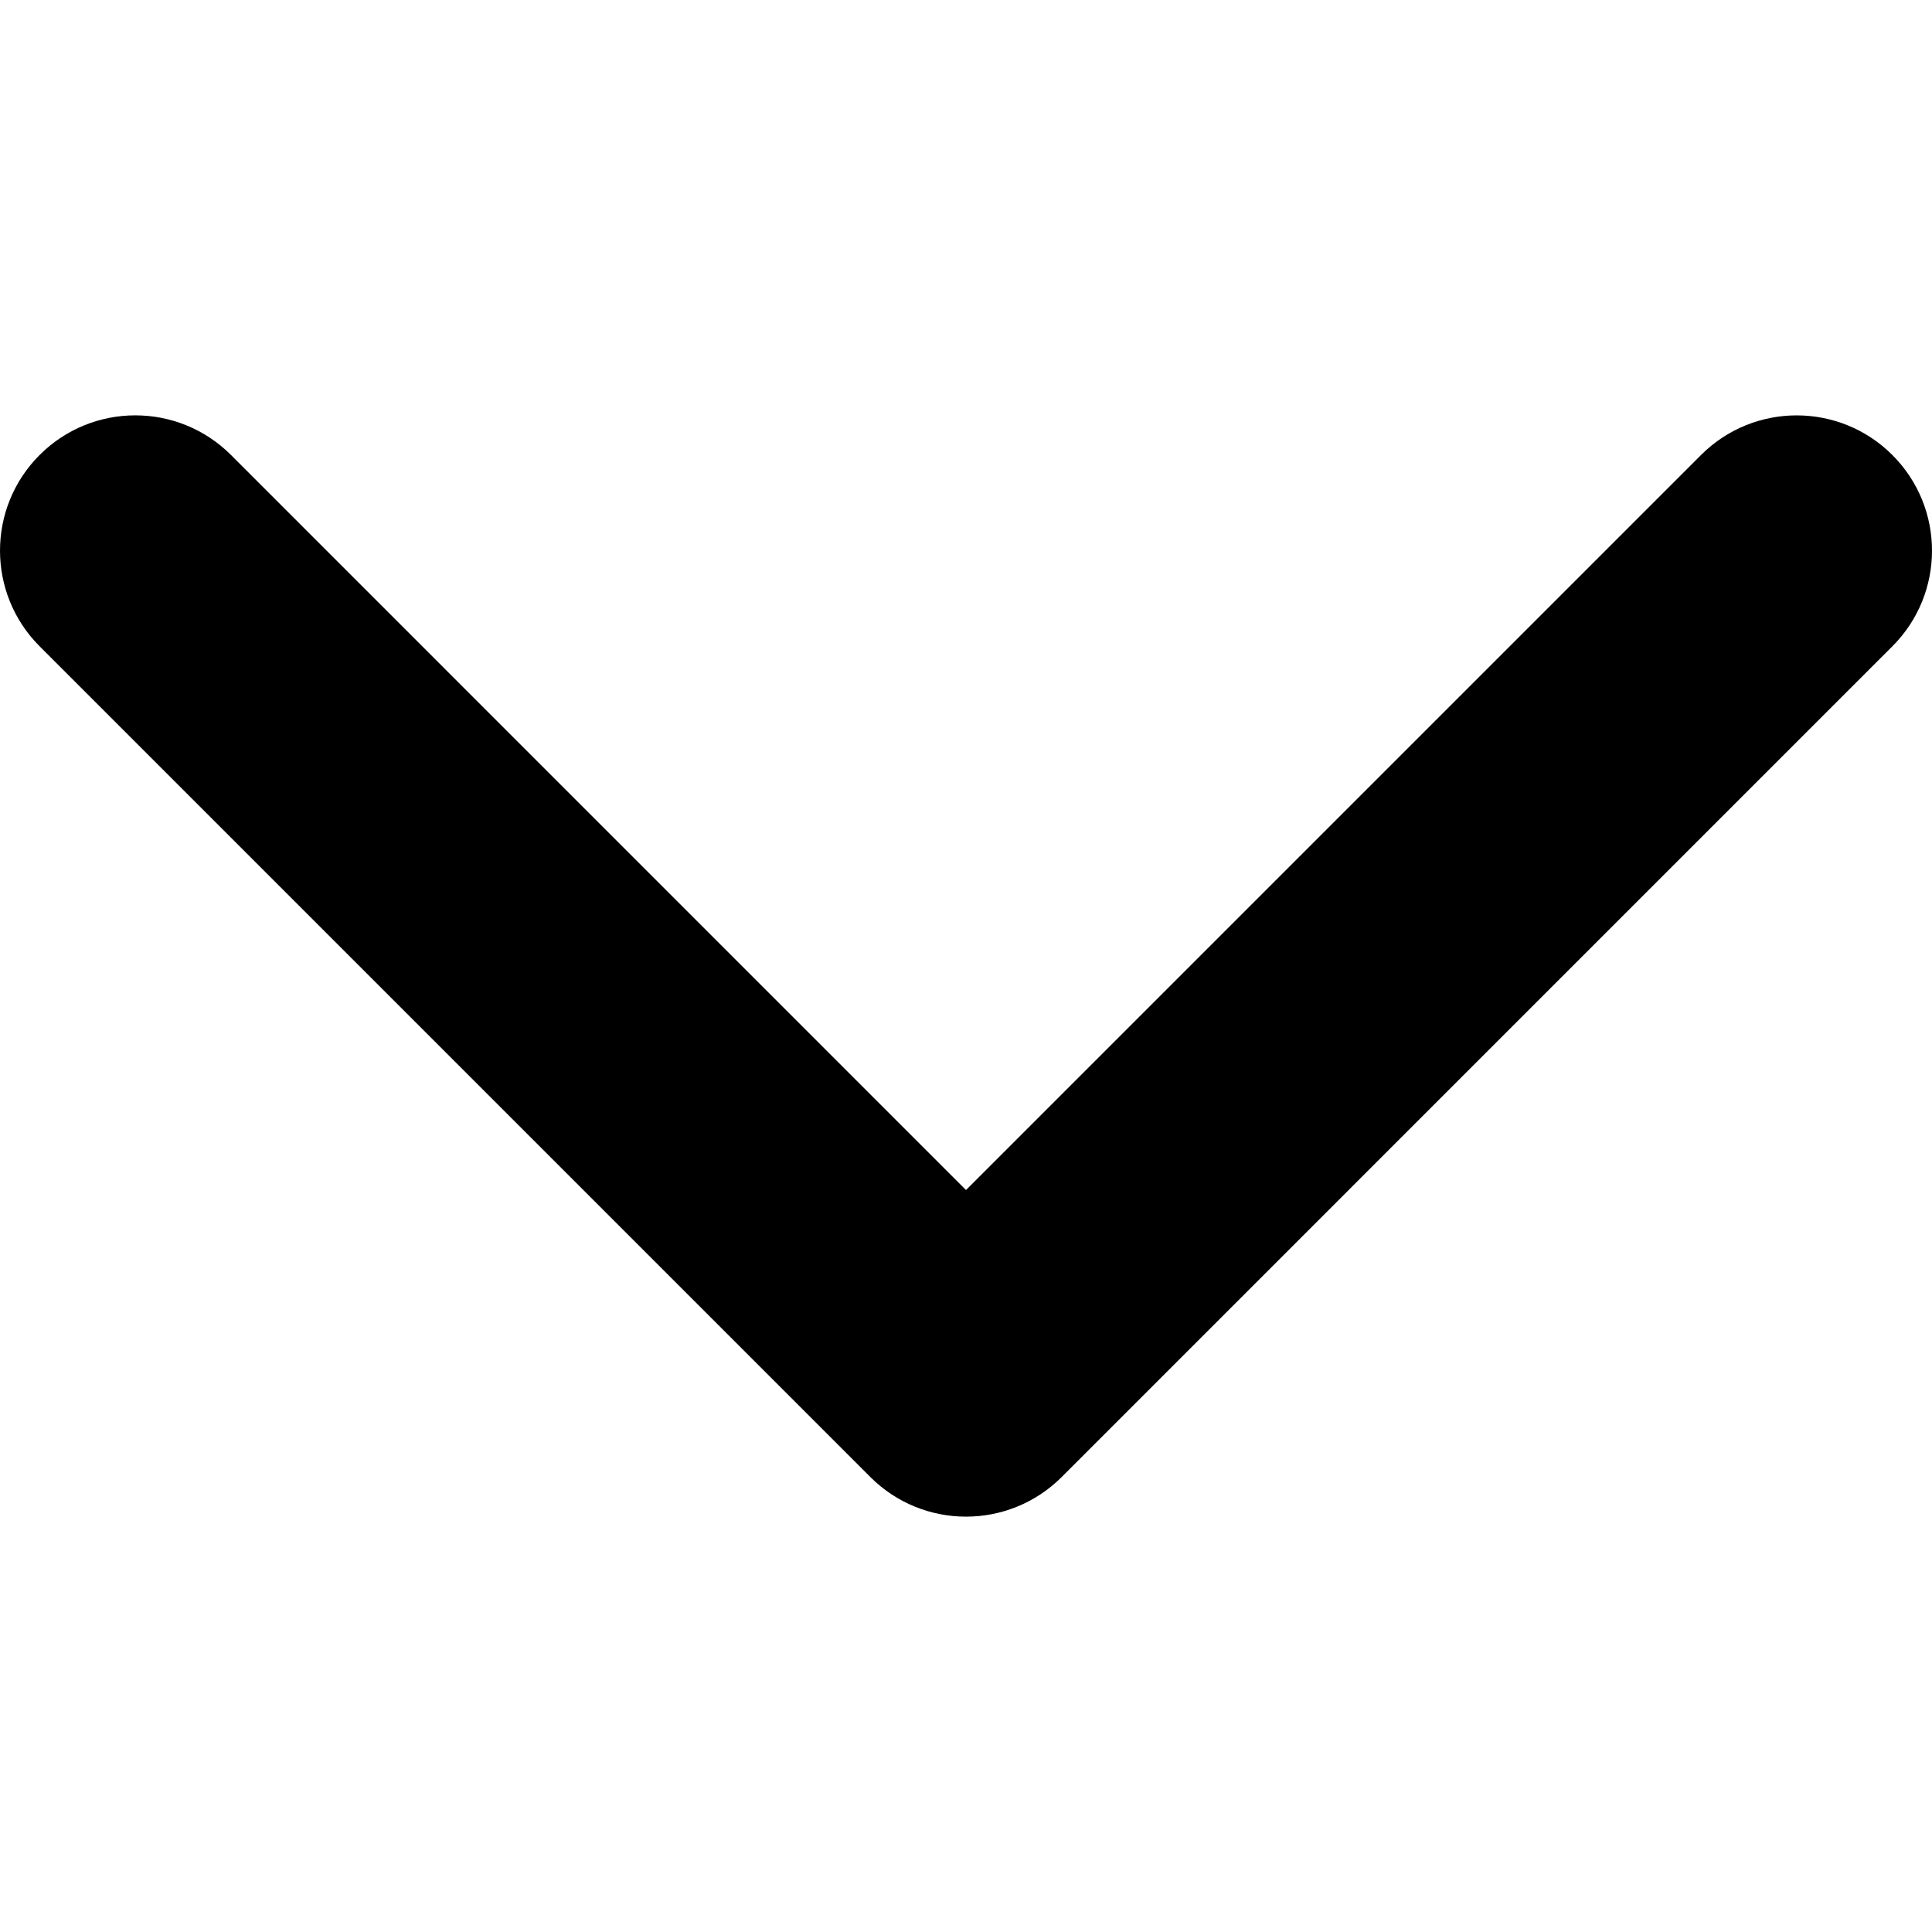
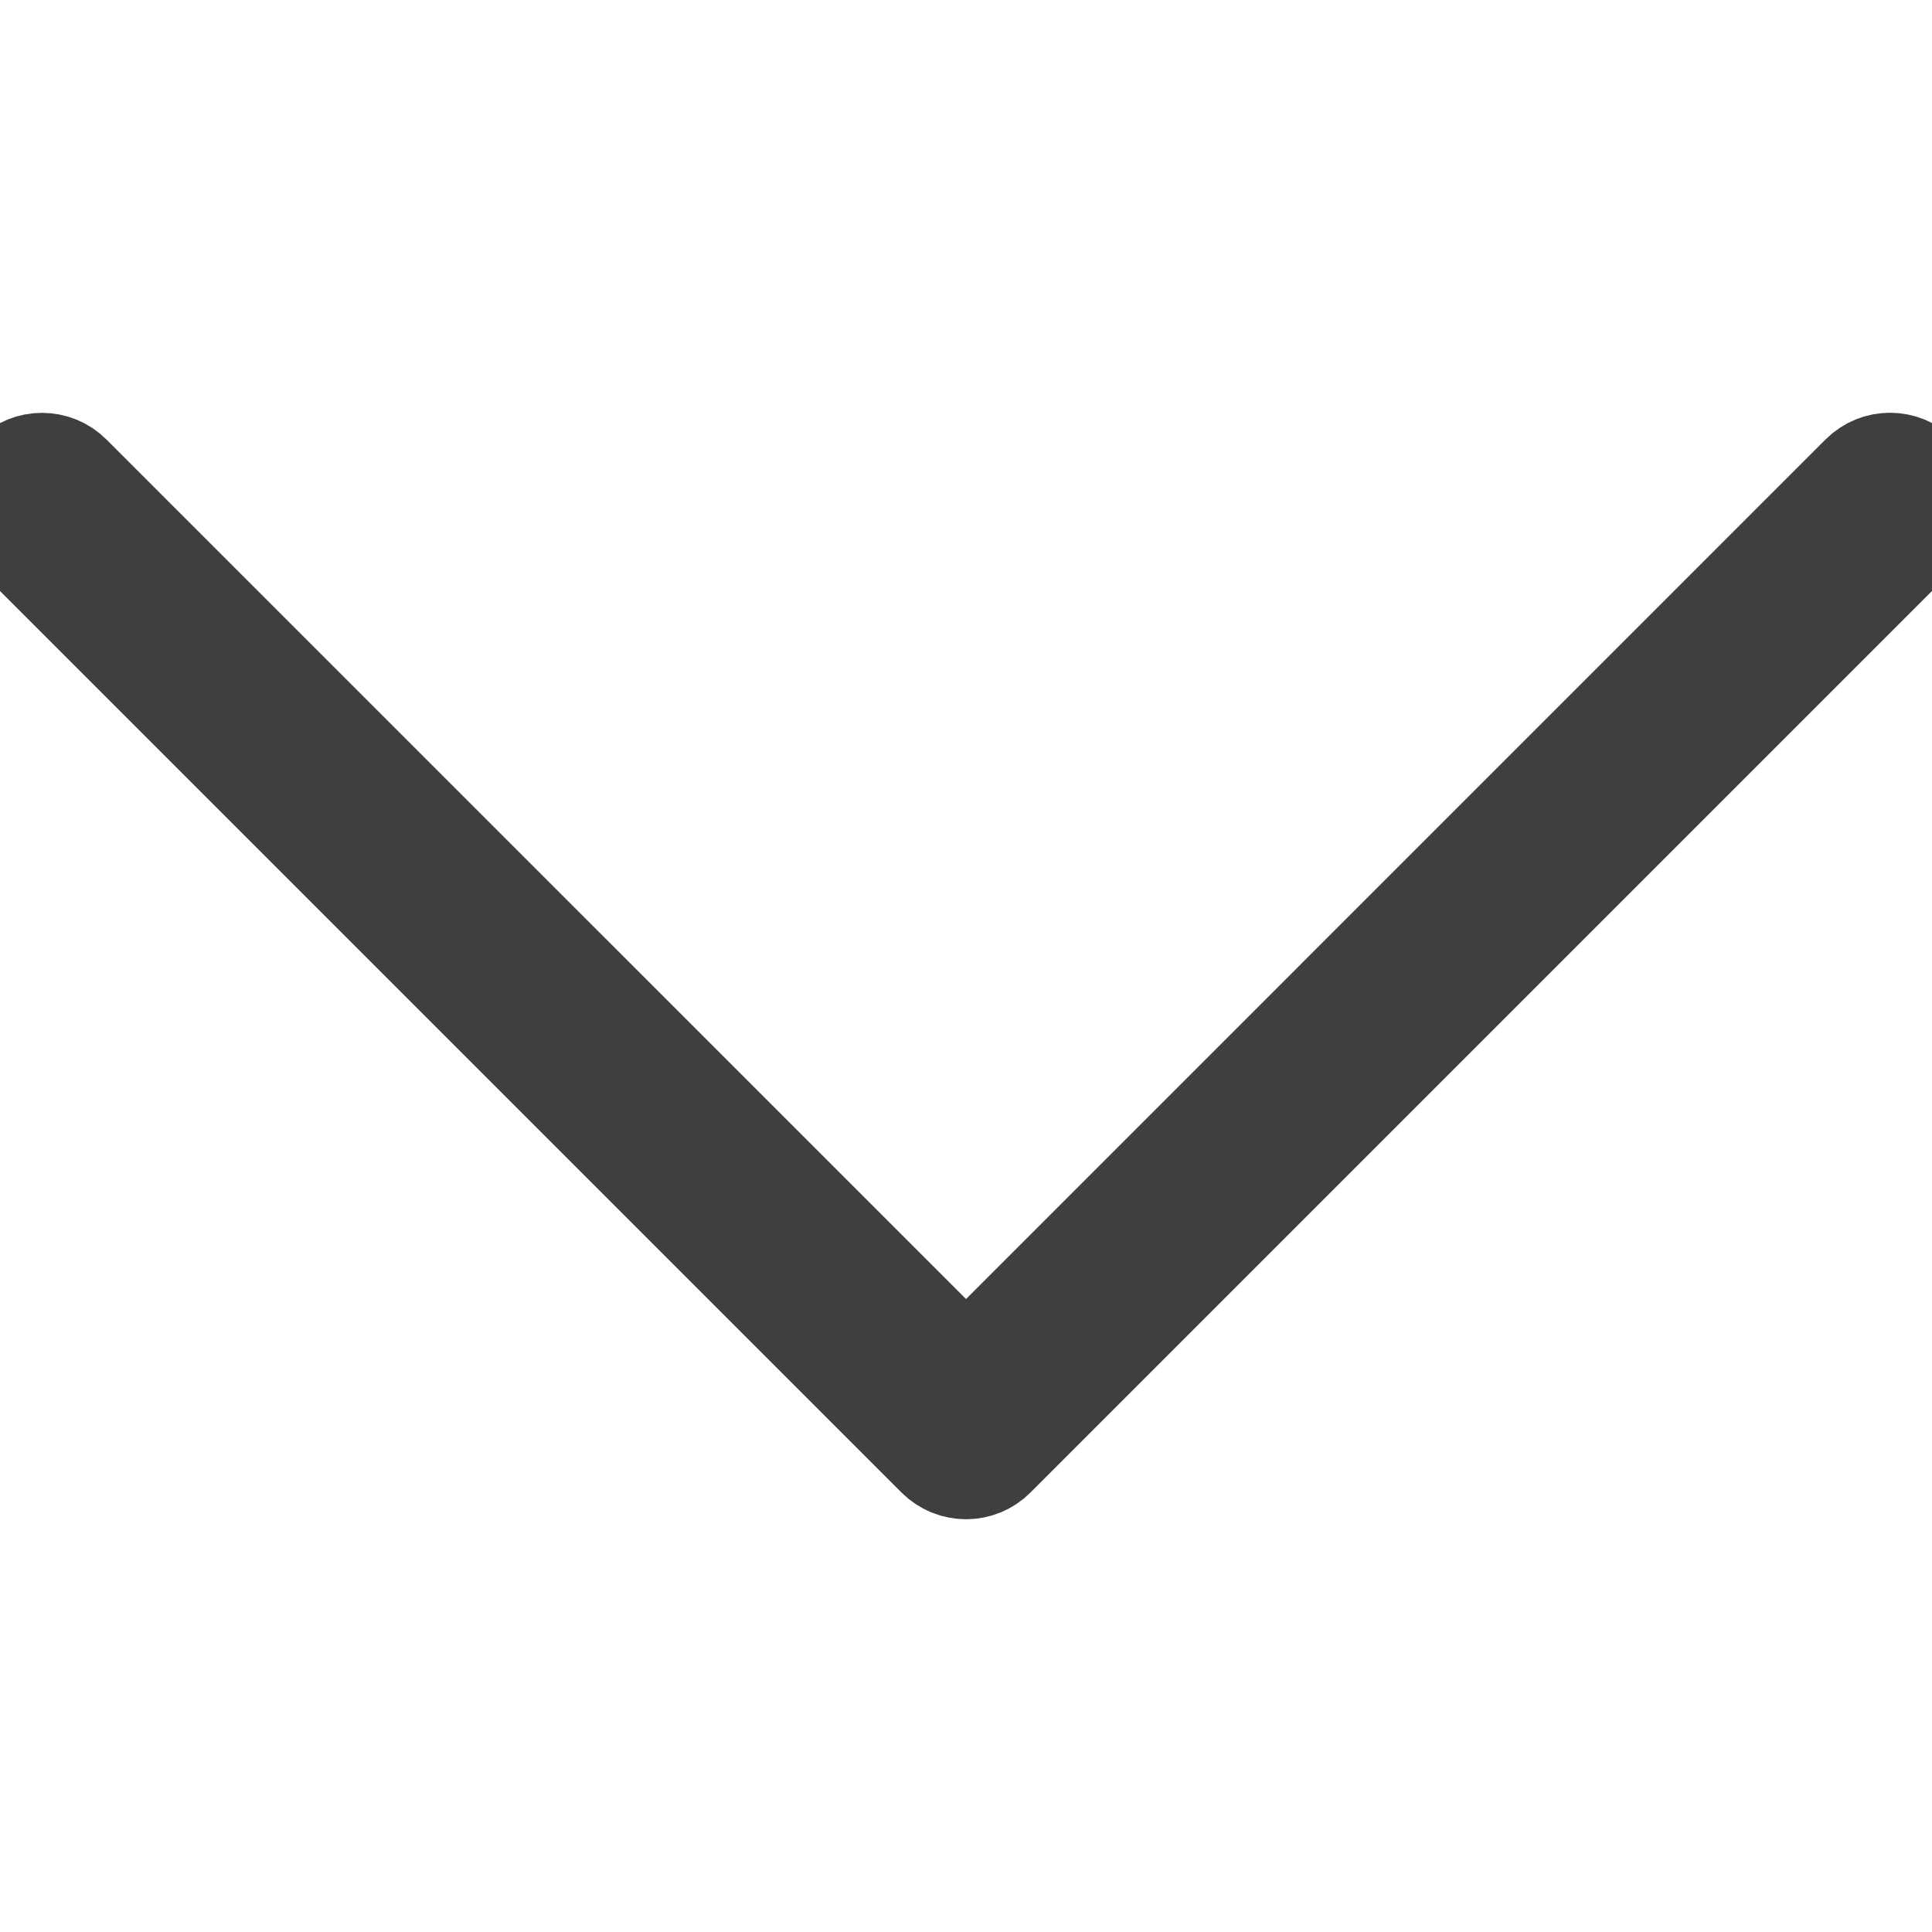
- <svg xmlns="http://www.w3.org/2000/svg" version="1.1" id="Capa_1" x="0px" y="0px" width="451.847px" height="451.847px" viewBox="0 0 451.847 451.847" style="enable-background:new 0 0 451.847 451.847;" xml:space="preserve">
+ <svg xmlns="http://www.w3.org/2000/svg" version="1.1" id="Capa_1" x="0px" y="0px" viewBox="0 0 490.656 490.656" style="enable-background:new 0 0 490.656 490.656;" xml:space="preserve">
  <g>
-     <path d="M225.923,354.706c-8.098,0-16.195-3.092-22.369-9.263L9.27,151.157c-12.359-12.359-12.359-32.397,0-44.751   c12.354-12.354,32.388-12.354,44.748,0l171.905,171.915l171.906-171.909c12.359-12.354,32.391-12.354,44.744,0   c12.365,12.354,12.365,32.392,0,44.751L248.292,345.449C242.115,351.621,234.018,354.706,225.923,354.706z" />
+     <g>
+       <path fill="#3f3f3f" stroke="#3f3f3f" stroke-width="25" d="M487.536,120.445c-4.16-4.16-10.923-4.16-15.083,0L245.339,347.581L18.203,120.467c-4.16-4.16-10.923-4.16-15.083,0    c-4.16,4.16-4.16,10.923,0,15.083l234.667,234.667c2.091,2.069,4.821,3.115,7.552,3.115s5.461-1.045,7.531-3.136l234.667-234.667    C491.696,131.368,491.696,124.605,487.536,120.445z" />
+     </g>
  </g>
  <g>
</g>
  <g>
</g>
  <g>
</g>
  <g>
</g>
  <g>
</g>
  <g>
</g>
  <g>
</g>
  <g>
</g>
  <g>
</g>
  <g>
</g>
  <g>
</g>
  <g>
</g>
  <g>
</g>
  <g>
</g>
  <g>
</g>
</svg>
